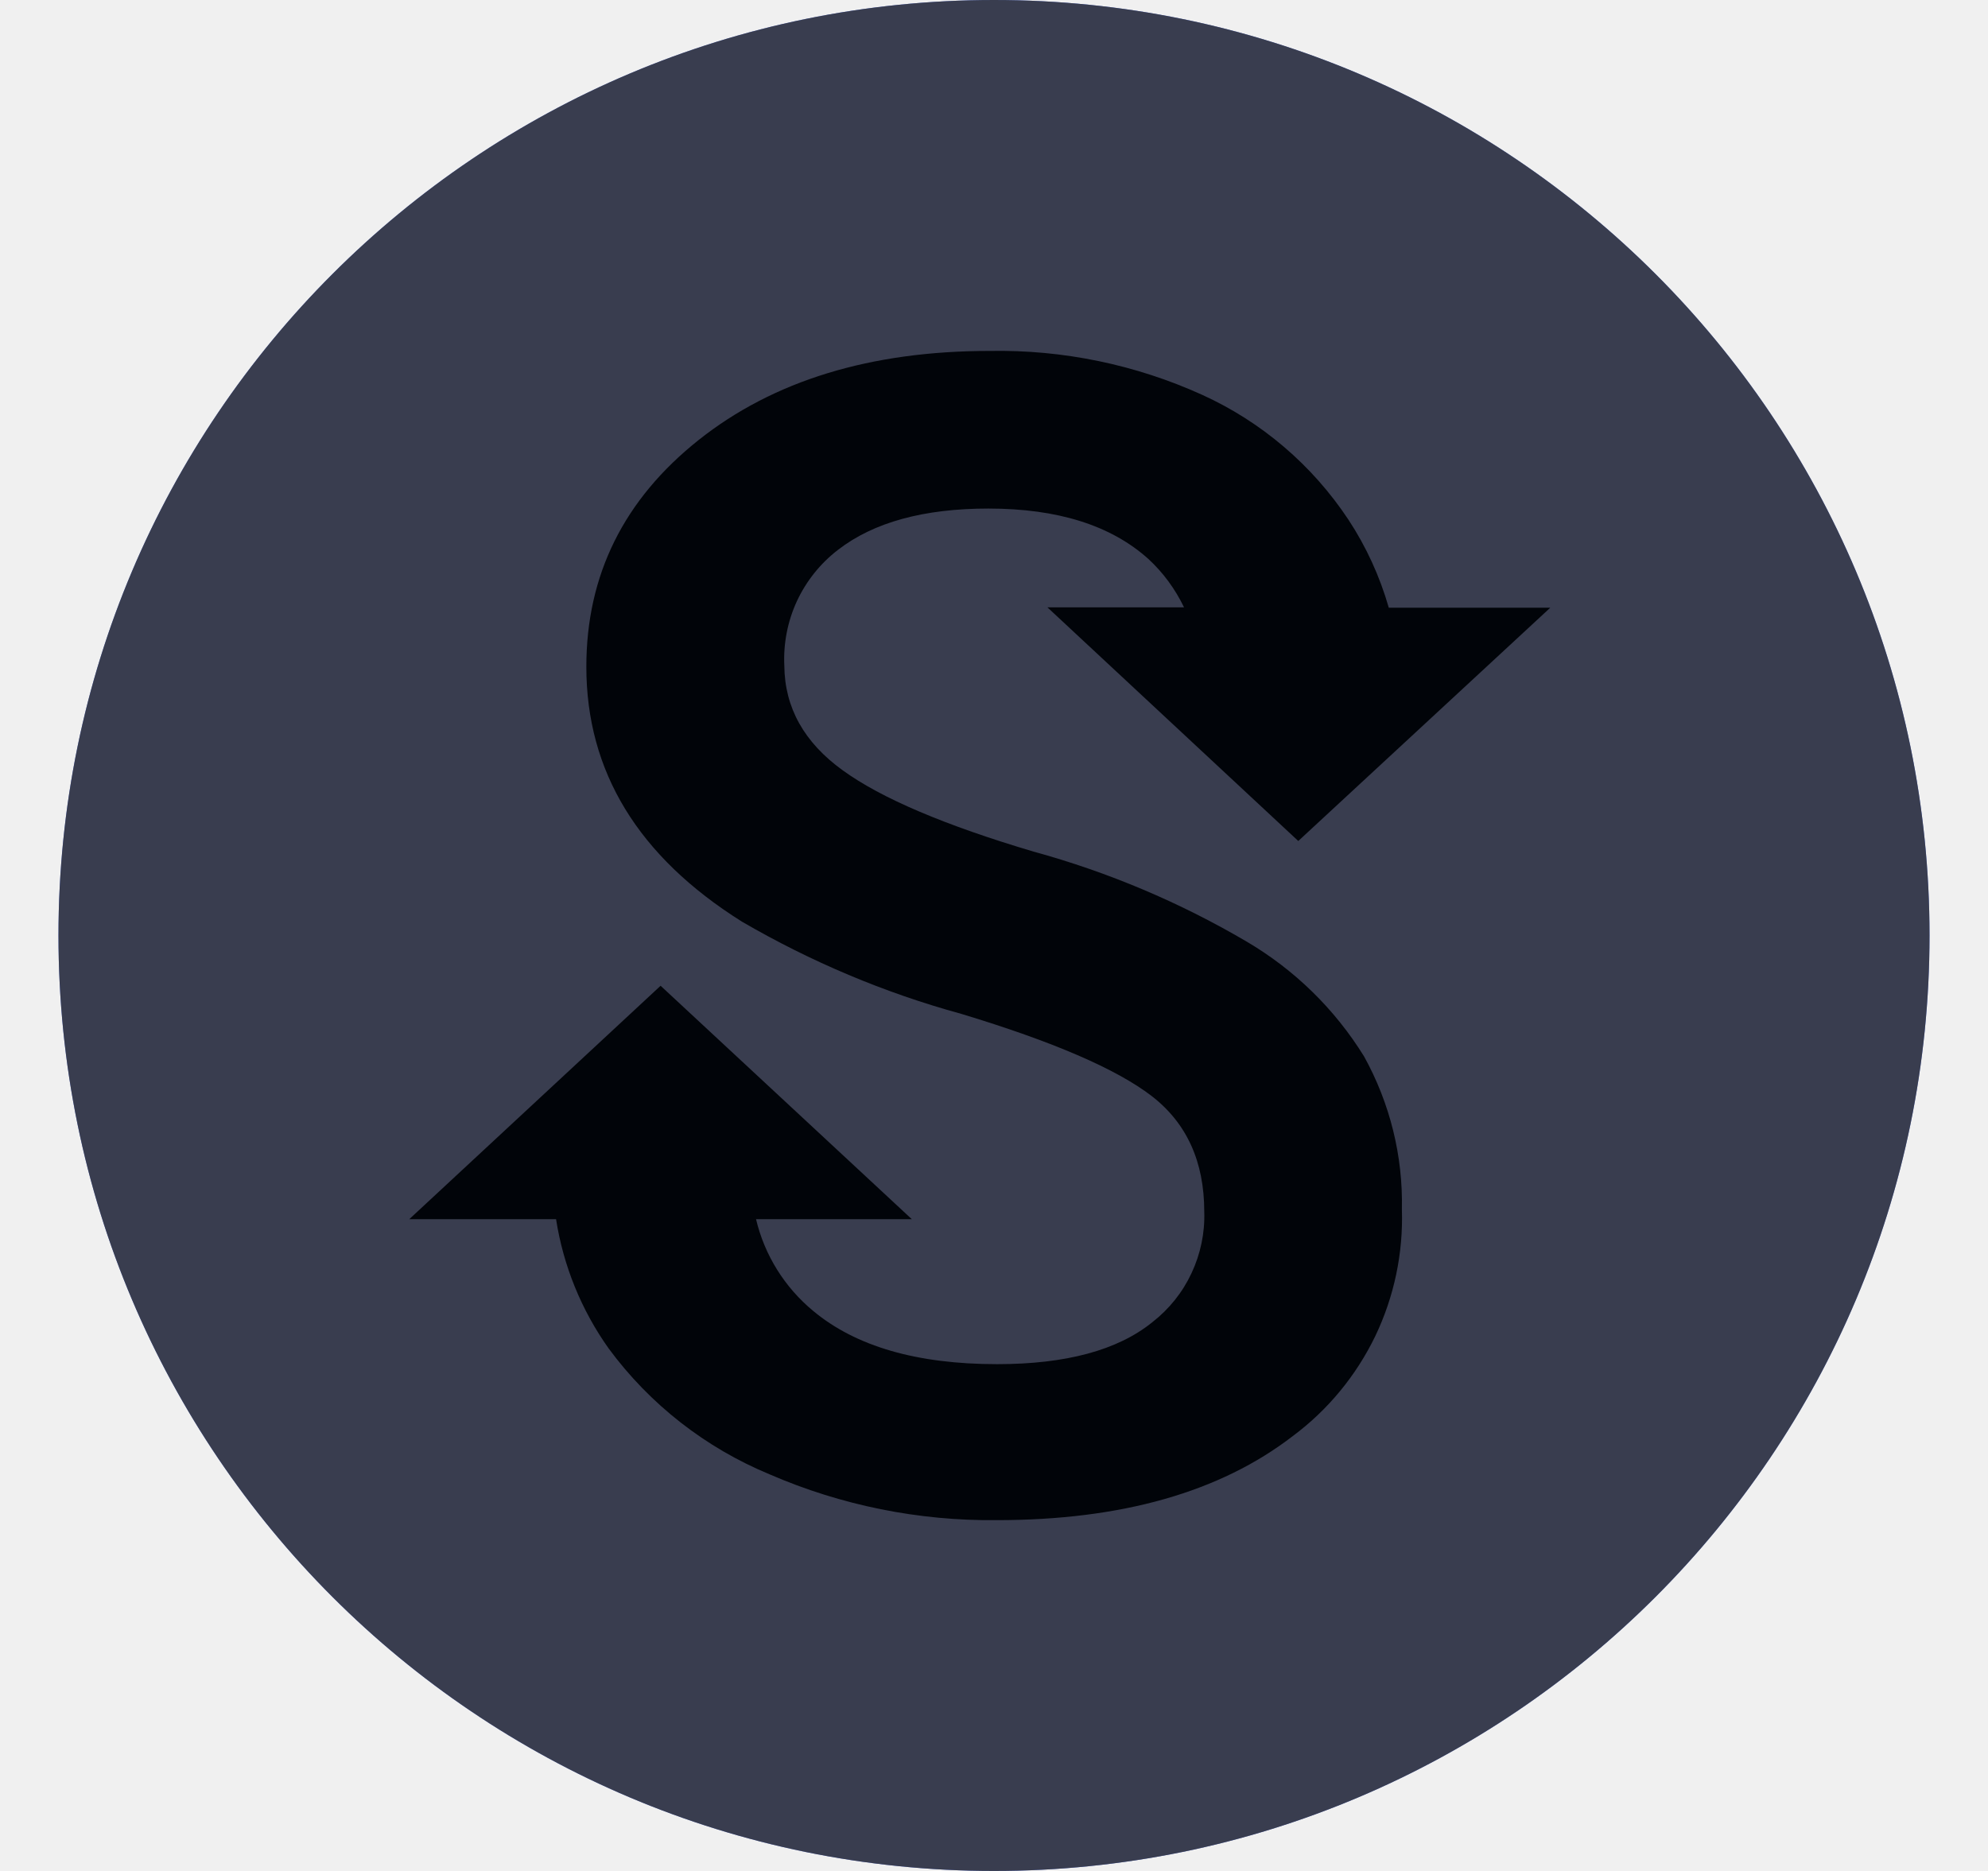
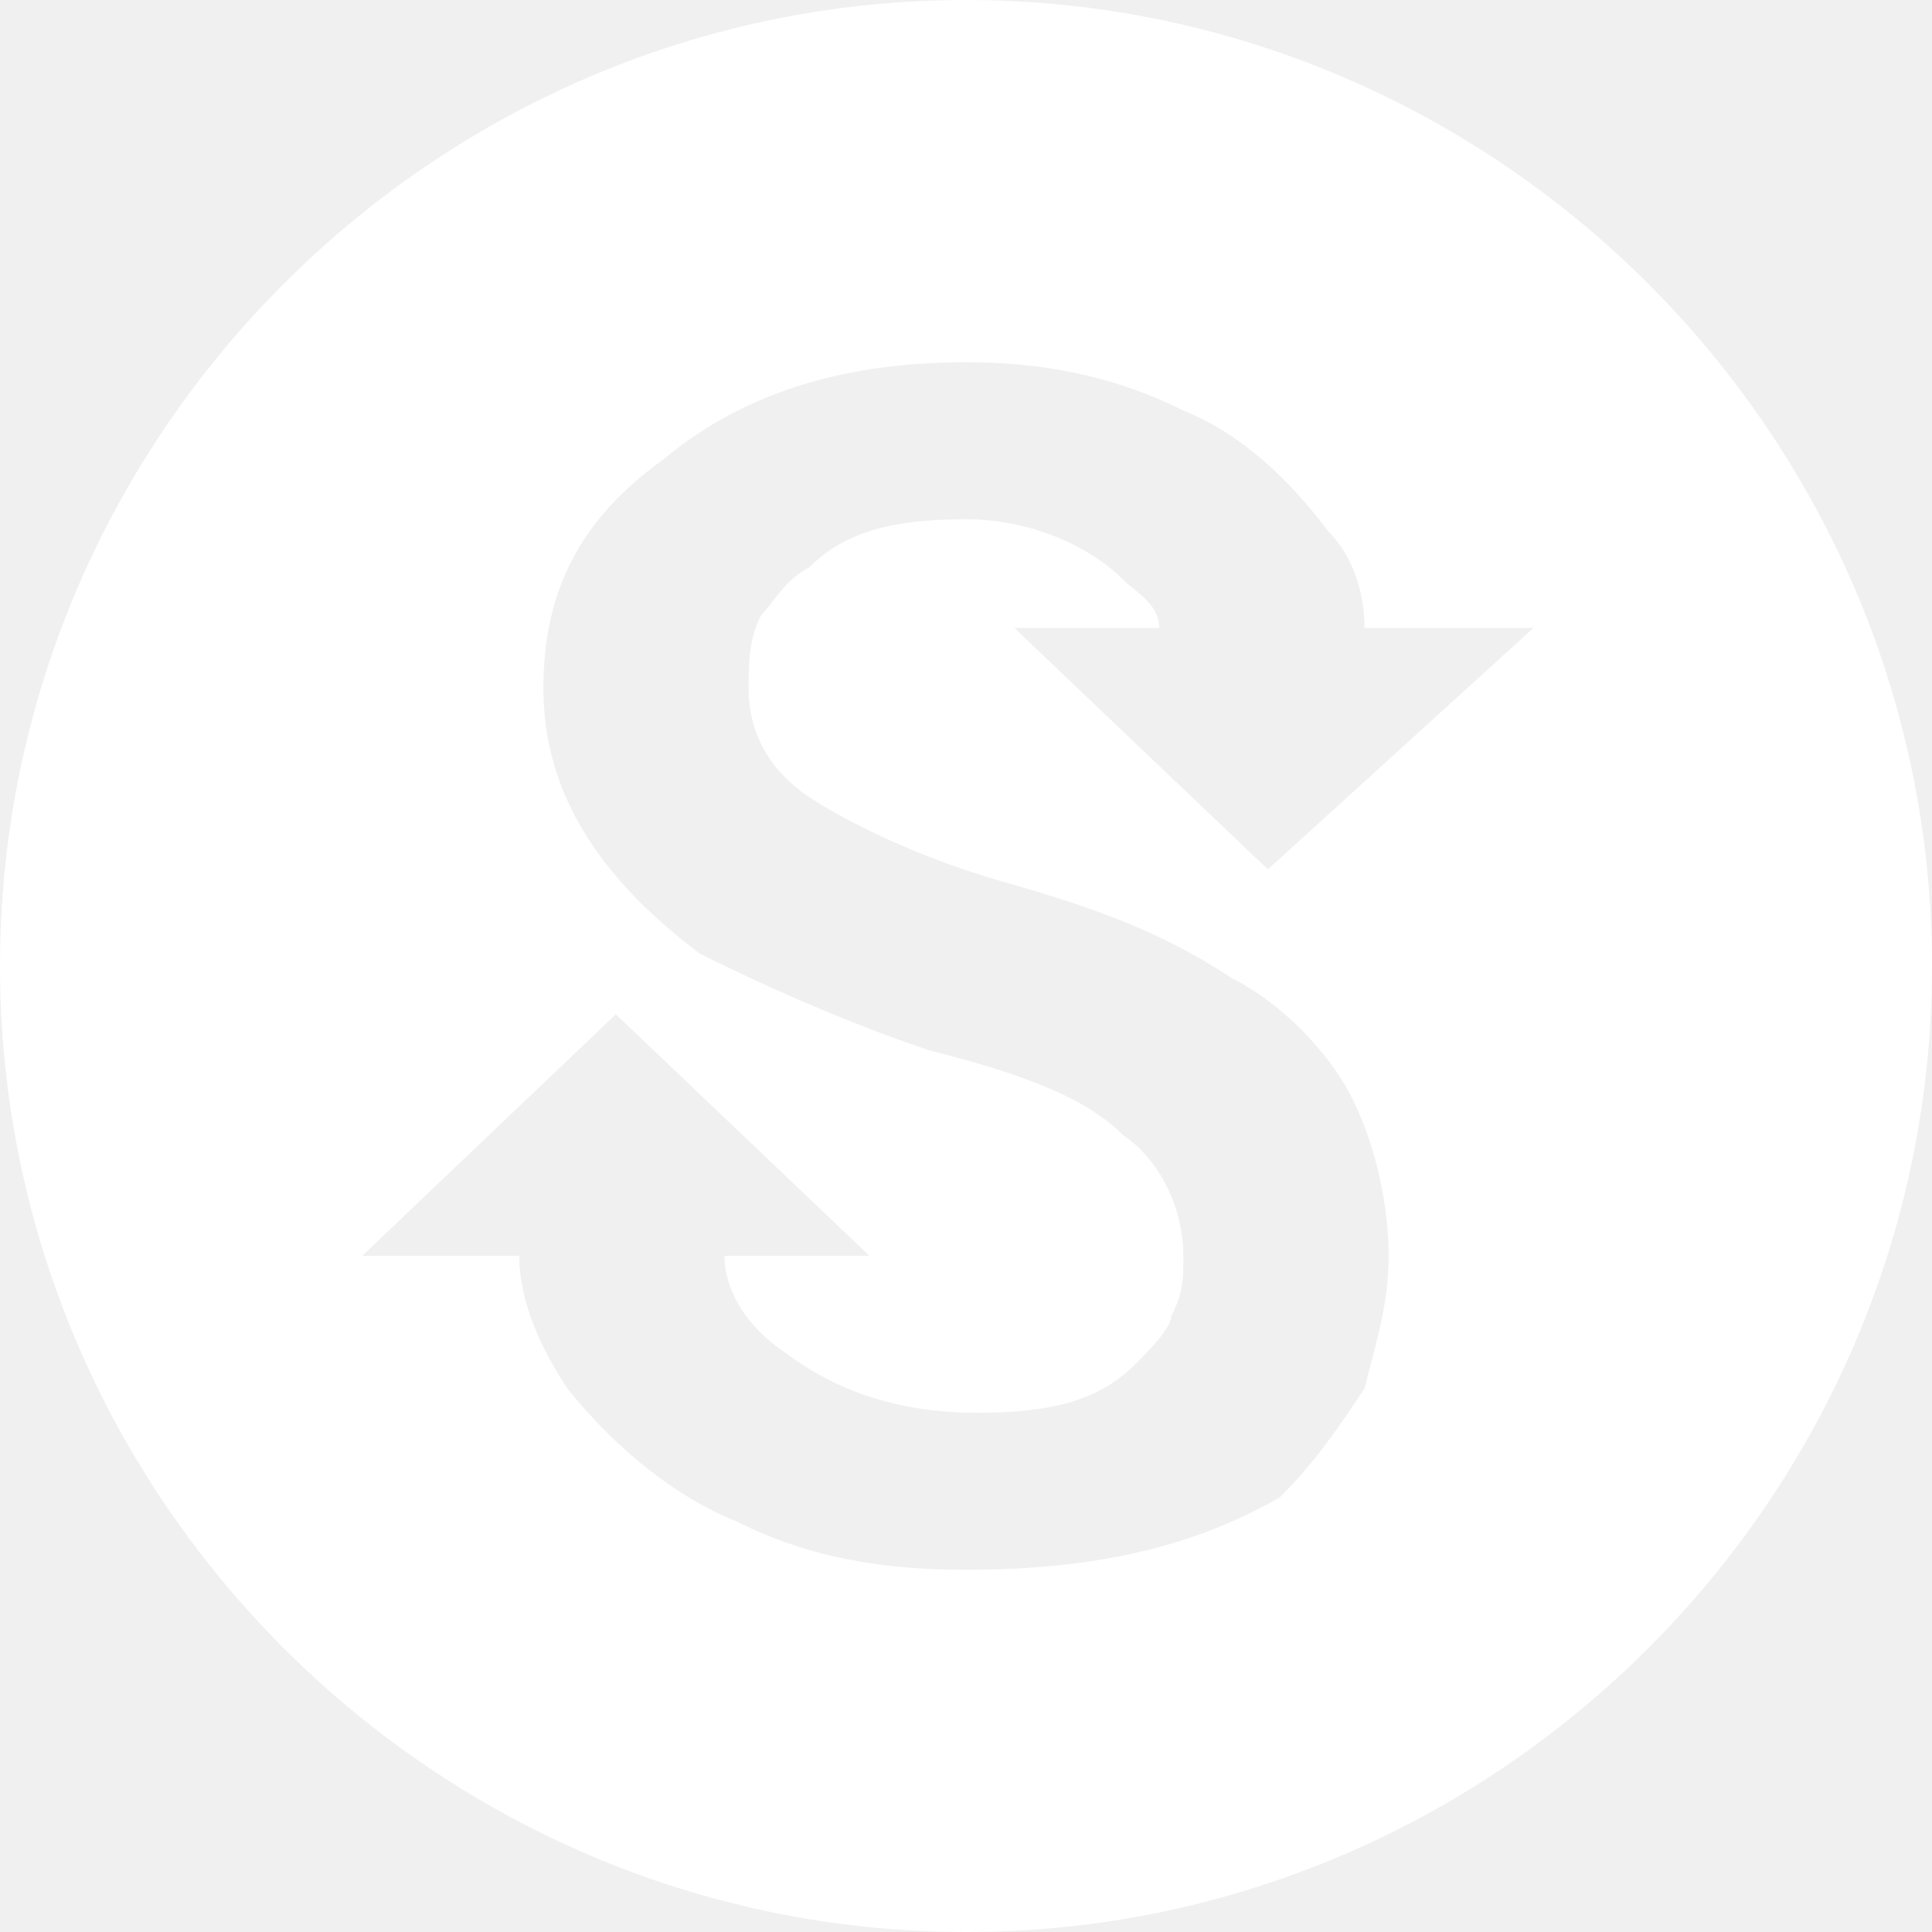
- <svg xmlns="http://www.w3.org/2000/svg" width="17" height="16" viewBox="0 0 17 16" fill="none">
-   <circle cx="8.5" cy="8" r="8" fill="#6681E3" />
-   <circle cx="8.5" cy="8" r="8" fill="#393D4F" />
-   <path d="M10.66 8.052C10.09 7.717 9.477 7.458 8.839 7.283C8.081 7.058 7.536 6.827 7.207 6.588C6.877 6.35 6.71 6.052 6.707 5.693C6.698 5.503 6.735 5.314 6.814 5.142C6.894 4.97 7.014 4.819 7.165 4.703C7.469 4.467 7.899 4.349 8.452 4.349C9.045 4.349 9.501 4.493 9.82 4.78C9.947 4.897 10.05 5.038 10.125 5.194H8.957L11.102 7.192L13.257 5.197H11.876C11.799 4.929 11.683 4.675 11.53 4.443C11.221 3.977 10.788 3.607 10.279 3.376C9.71 3.118 9.09 2.99 8.465 3.001C7.444 3.001 6.614 3.255 5.974 3.763C5.334 4.272 5.014 4.918 5.014 5.702C5.014 6.598 5.457 7.325 6.345 7.882C6.933 8.224 7.562 8.49 8.219 8.67C9.003 8.907 9.546 9.141 9.847 9.372C10.148 9.604 10.298 9.934 10.298 10.362C10.304 10.544 10.266 10.724 10.189 10.888C10.112 11.053 9.997 11.196 9.853 11.308C9.557 11.547 9.115 11.666 8.526 11.666C7.843 11.666 7.319 11.515 6.954 11.211C6.71 11.009 6.538 10.734 6.465 10.426H7.797L5.649 8.43L3.5 10.426H4.755C4.817 10.824 4.971 11.203 5.205 11.532C5.557 12.01 6.034 12.382 6.583 12.609C7.195 12.874 7.856 13.007 8.522 13C9.588 13 10.432 12.761 11.055 12.281C11.355 12.058 11.597 11.764 11.76 11.427C11.922 11.089 12 10.717 11.988 10.343C11.998 9.886 11.886 9.435 11.665 9.035C11.415 8.63 11.07 8.293 10.66 8.052Z" fill="#010409" />
+ <svg xmlns="http://www.w3.org/2000/svg" width="16" height="16" viewBox="0 0 16 16" fill="none">
+   <path d="M8 0C3.6 0 0 3.6 0 8C0 12.4 3.6 16 8 16C12.4 16 16 12.4 16 8C16 3.6 12.4 0 8 0ZM9.3 4.8C9 4.5 8.5 4.3 8 4.3C7.4 4.3 7 4.4 6.7 4.7C6.5 4.8 6.4 5 6.3 5.1C6.2 5.3 6.2 5.5 6.2 5.7C6.2 6.1 6.4 6.4 6.7 6.6C7 6.8 7.6 7.1 8.3 7.3C9 7.5 9.6 7.7 10.2 8.1C10.6 8.3 11 8.7 11.2 9.1C11.4 9.5 11.5 10 11.5 10.4C11.5 10.8 11.4 11.1 11.3 11.5C11.1 11.8 10.9 12.1 10.6 12.4C9.9 12.8 9.1 13 8 13C7.3 13 6.7 12.9 6.1 12.6C5.6 12.4 5.1 12 4.7 11.5C4.5 11.2 4.3 10.8 4.3 10.4H3L5.1 8.4L7.2 10.4H6C6 10.7 6.2 11 6.5 11.2C6.9 11.5 7.4 11.7 8.1 11.7C8.7 11.7 9.1 11.6 9.4 11.3C9.5 11.2 9.7 11 9.7 10.9C9.8 10.7 9.8 10.6 9.8 10.4C9.8 10 9.6 9.6 9.3 9.4C9 9.1 8.5 8.9 7.7 8.7C7.1 8.5 6.4 8.2 5.8 7.9C5 7.3 4.5 6.6 4.5 5.7C4.5 4.9 4.8 4.3 5.5 3.8C6.1 3.3 6.9 3 8 3C8.6 3 9.2 3.1 9.8 3.4C10.3 3.6 10.7 4 11 4.4C11.2 4.6 11.3 4.9 11.3 5.2H12.7L10.5 7.2L8.4 5.2H9.6C9.6 5 9.4 4.9 9.3 4.8Z" fill="white" />
</svg>
